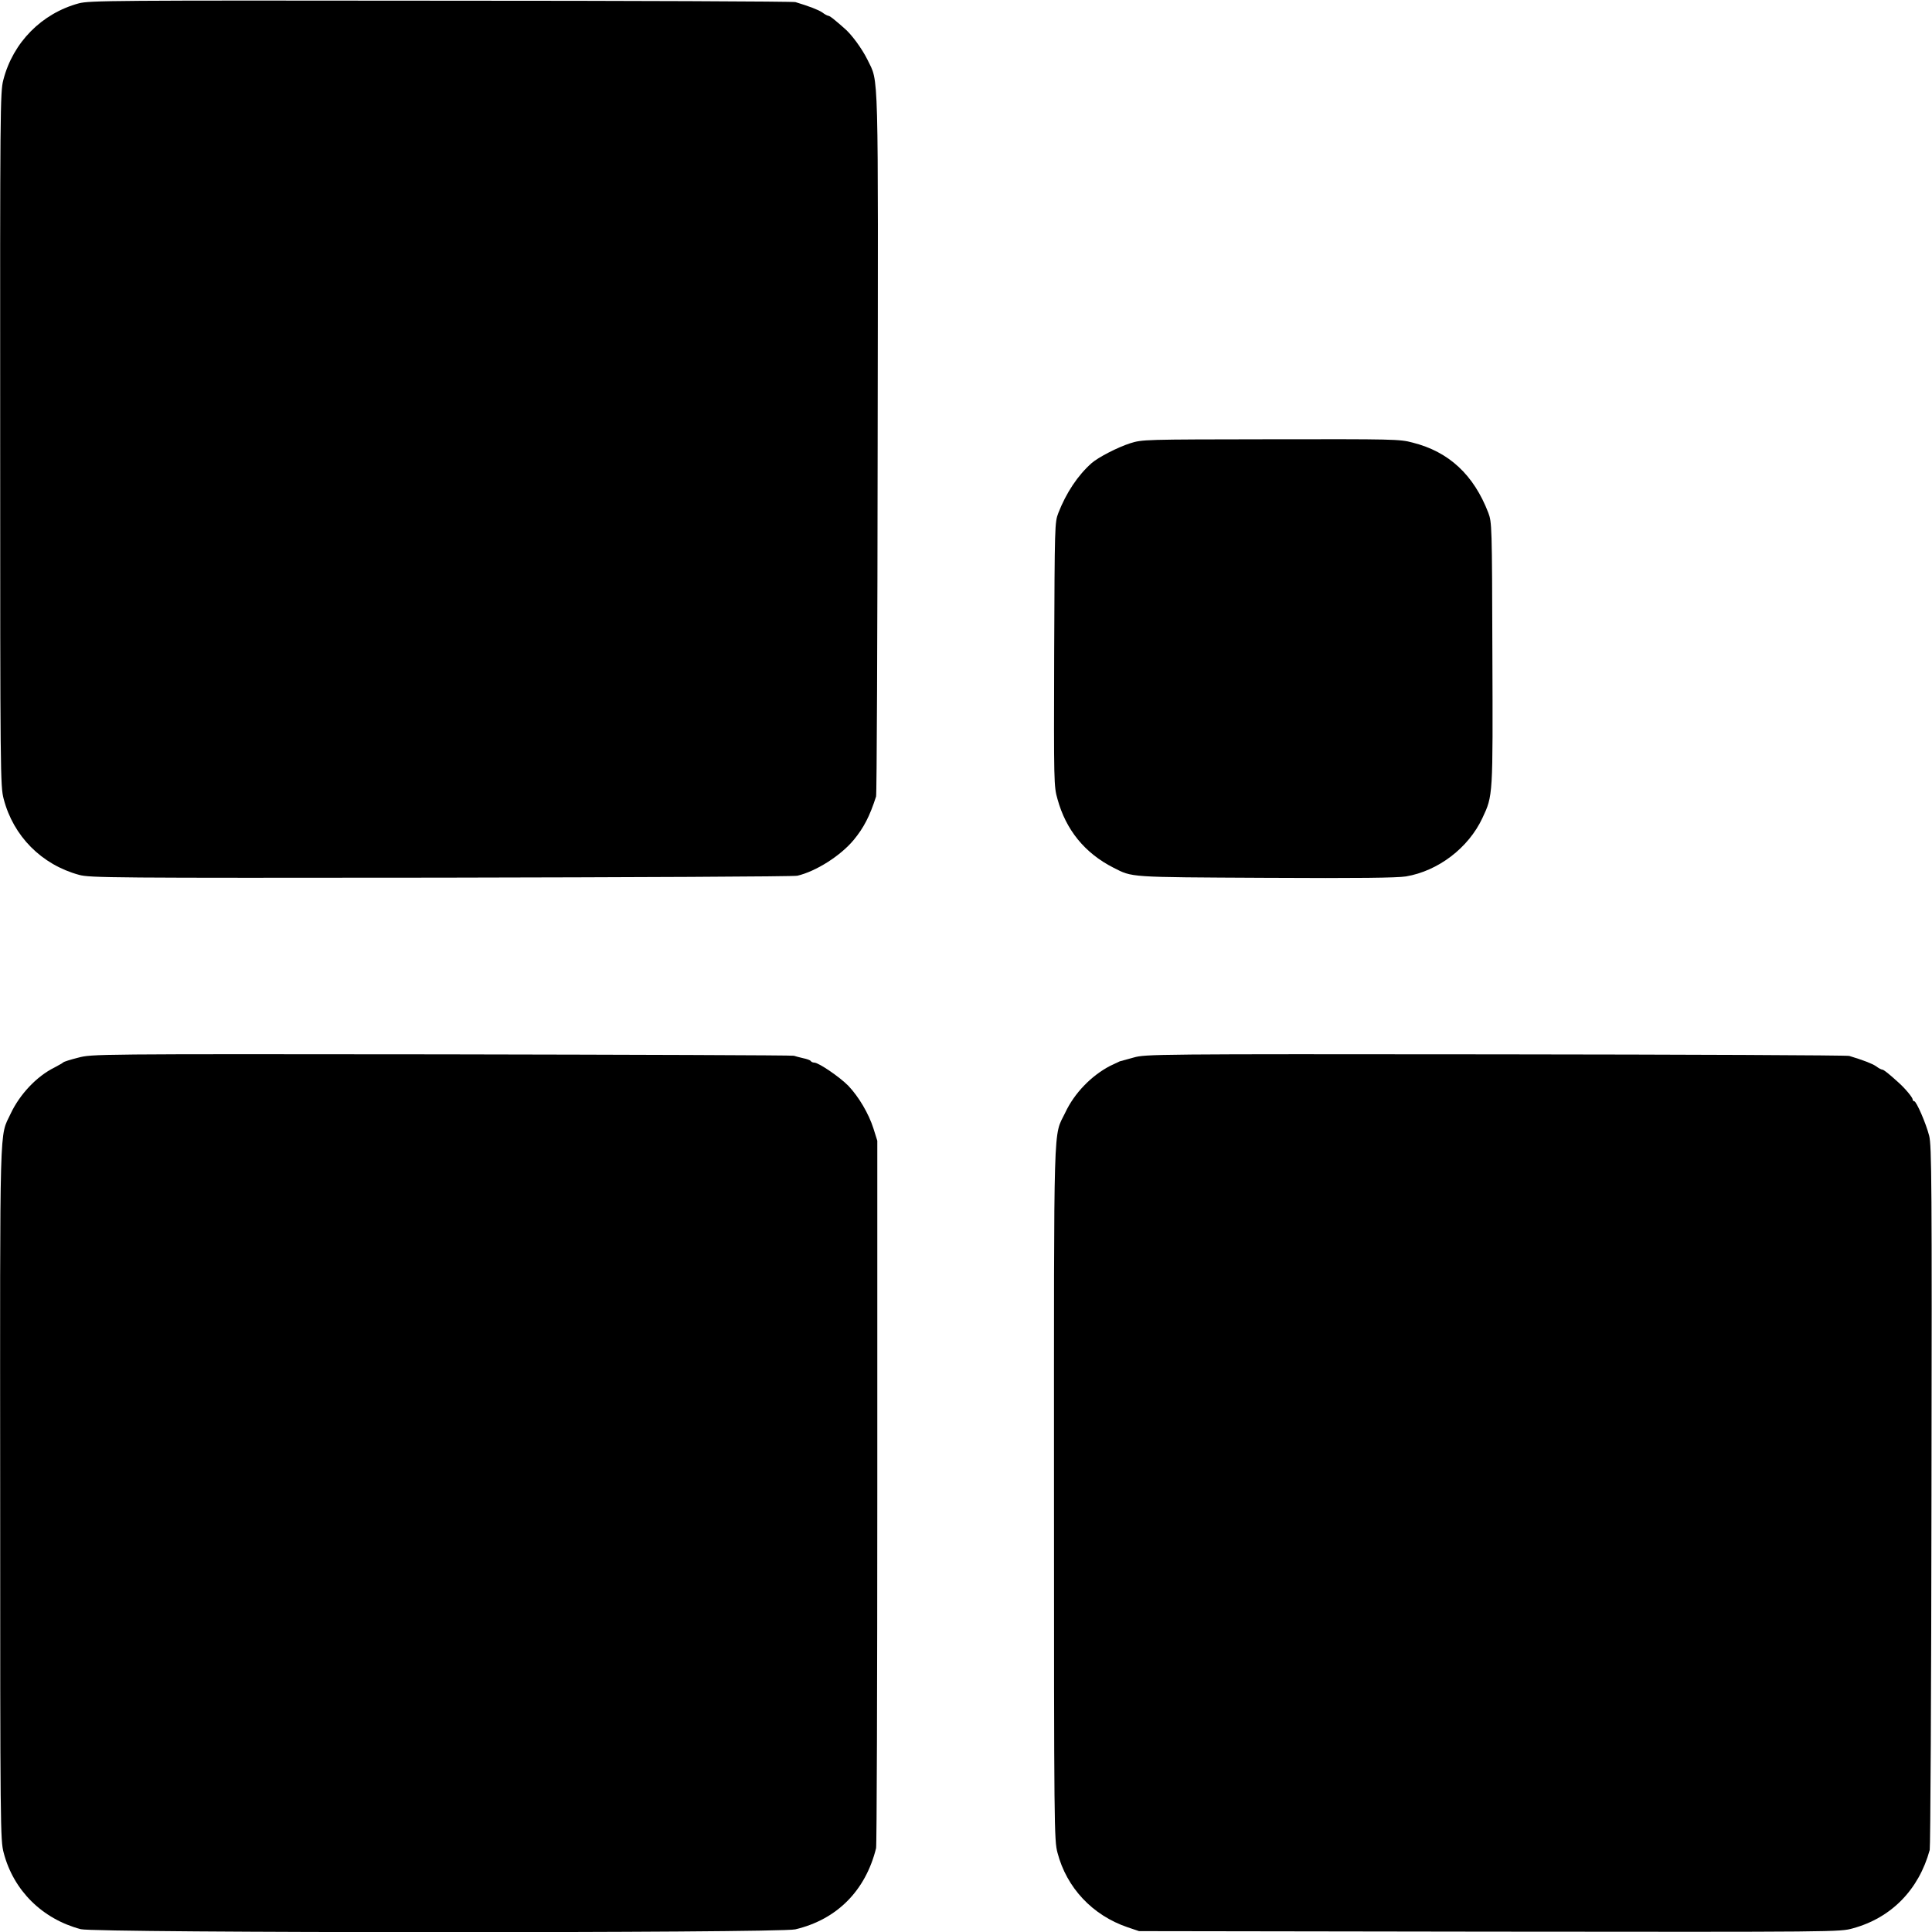
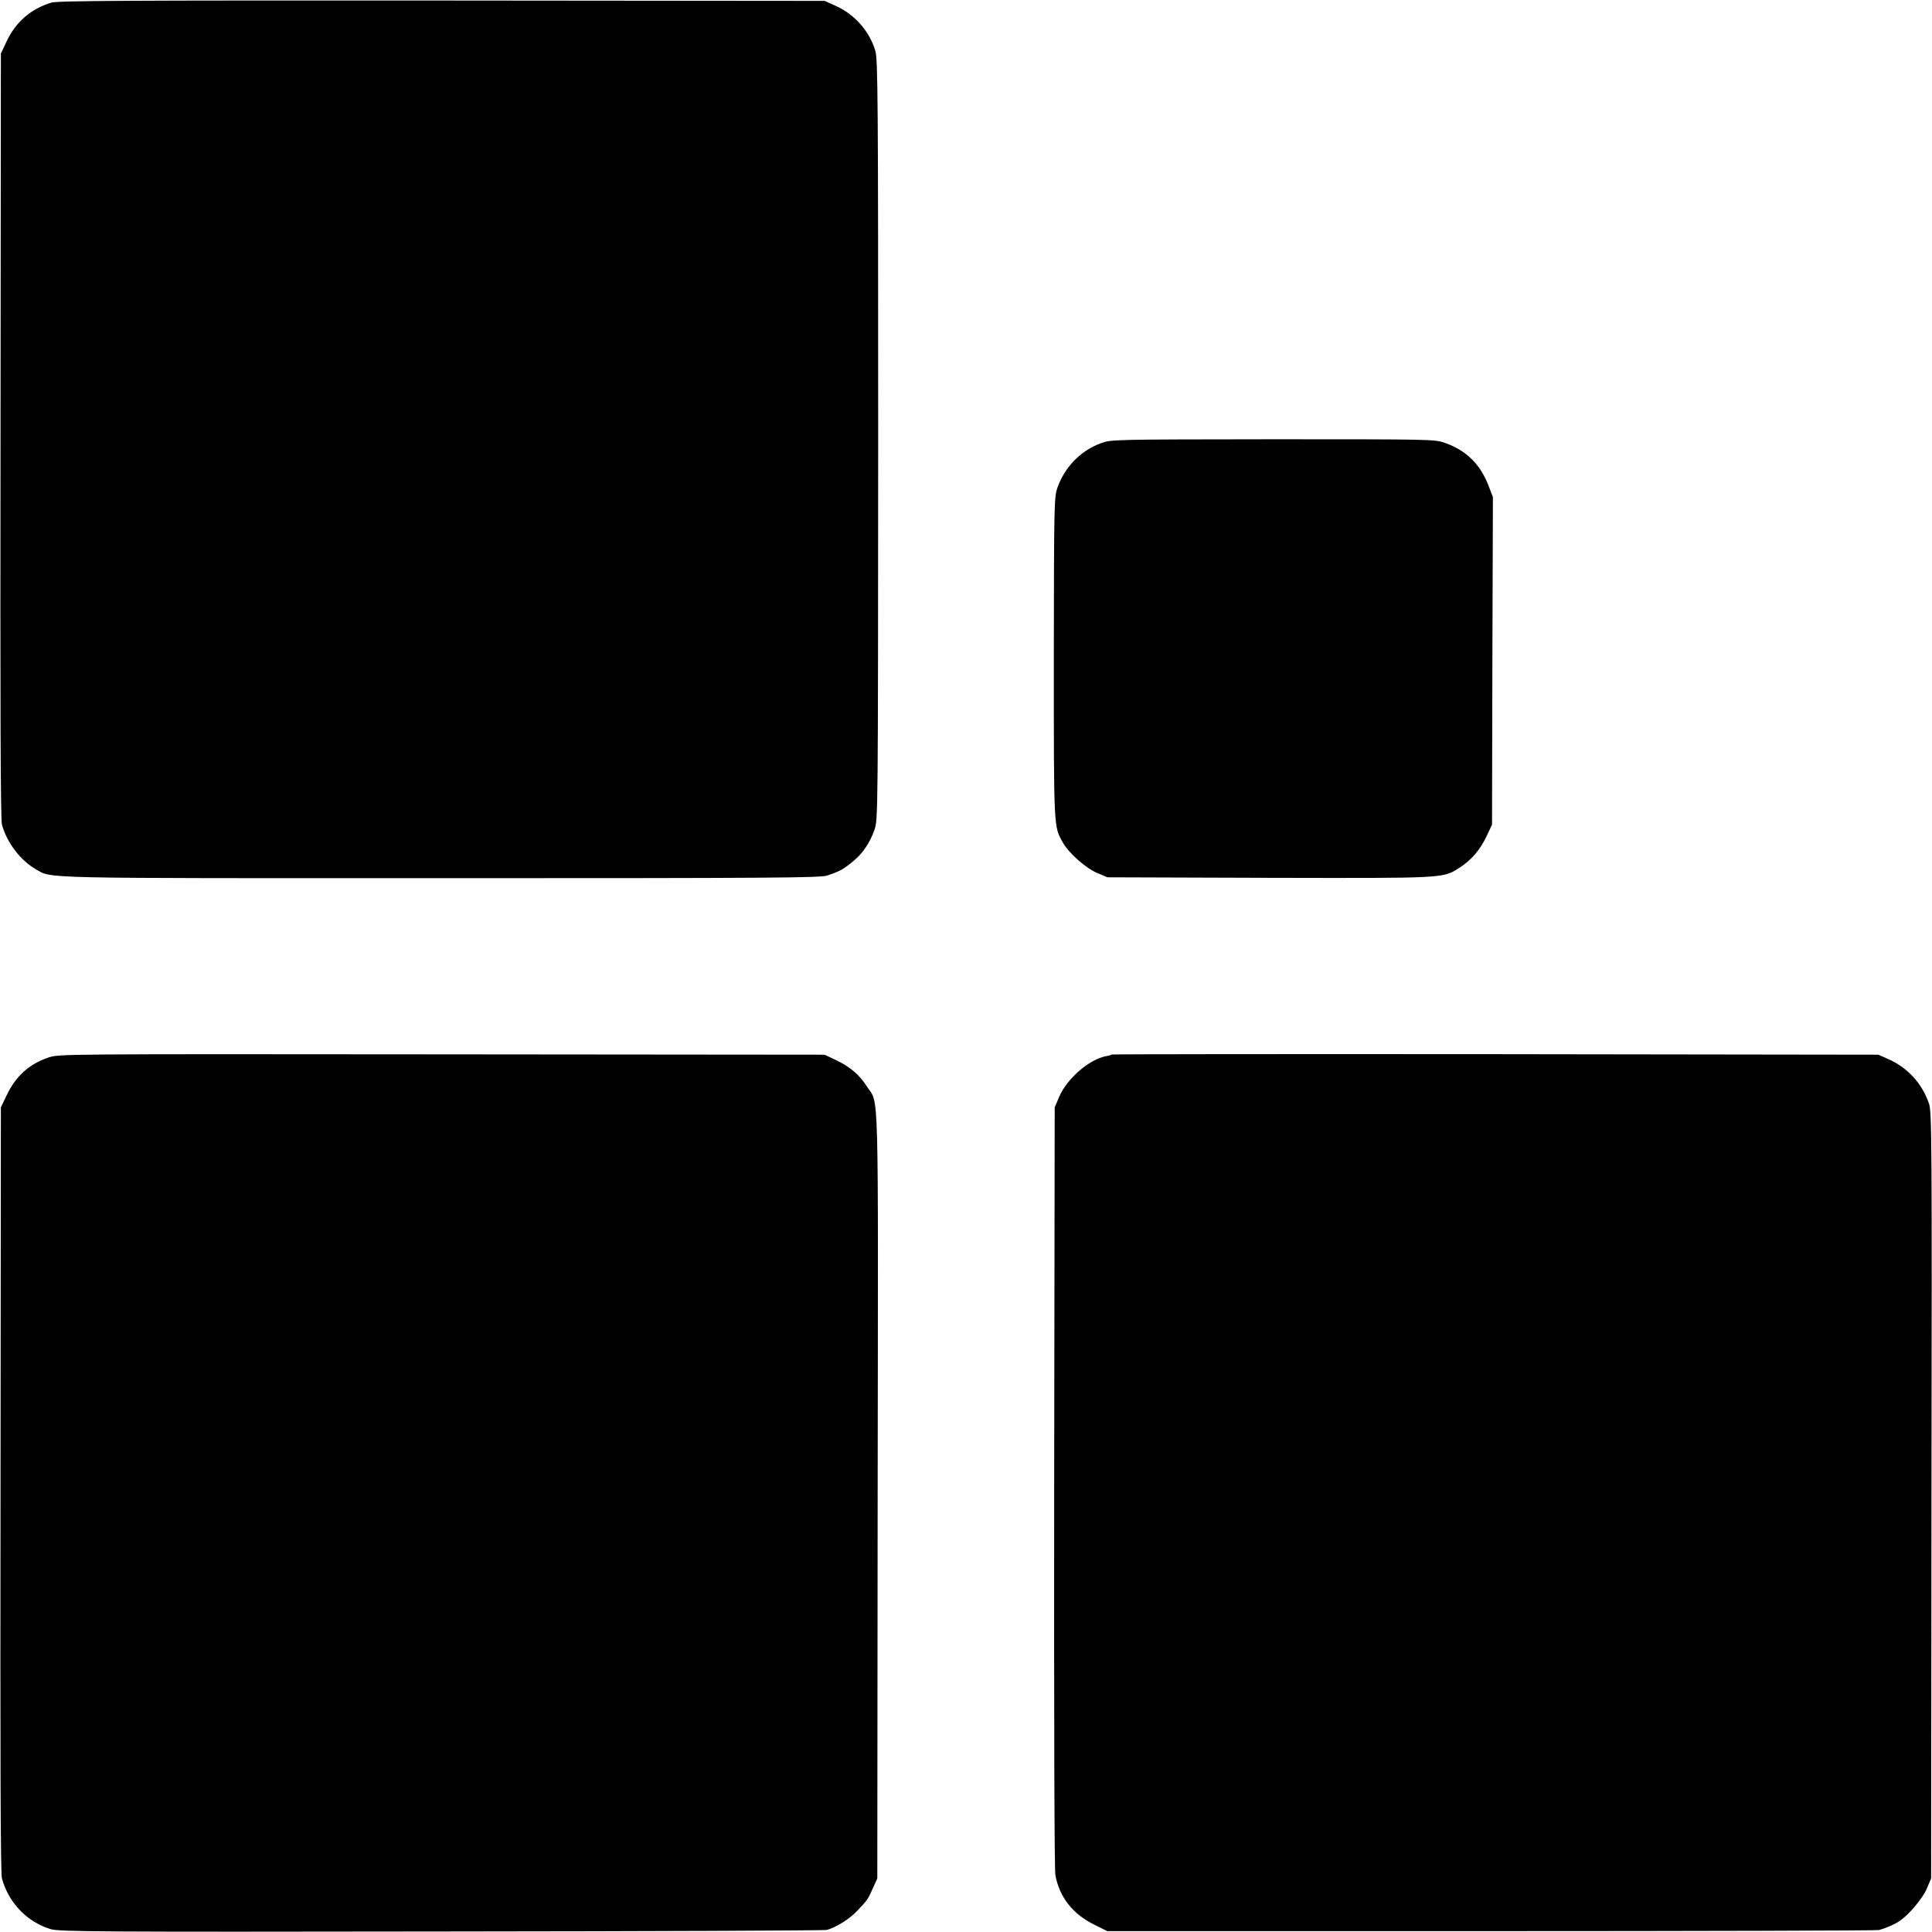
<svg xmlns="http://www.w3.org/2000/svg" version="1.0" width="1100pt" height="1100pt" viewBox="0 0 1100 1100" preserveAspectRatio="xMidYMid meet">
  <g transform="translate(0,1100) scale(0.1,-0.1)" fill="#000000" stroke="none">
-     <path d="M449 10981 c-211 -57 -375 -222 -430 -436 -18 -67 -19 -164 -18 -2045 0 -1921 1 -1977 20 -2049 55 -212 216 -374 429 -432 61 -17 179 -18 2060 -16 1097 2 2011 6 2030 11 106 25 245 113 320 203 58 70 92 136 128 248 4 11 8 916 9 2010 3 2191 7 2049 -58 2185 -31 63 -93 148 -134 181 -11 10 -33 29 -50 43 -16 14 -34 26 -38 26 -5 0 -21 8 -35 19 -24 16 -74 35 -153 59 -13 4 -922 8 -2019 8 -1874 2 -1999 1 -2061 -15z" />
-     <path d="M6434 8476 c-71 -23 -180 -79 -219 -113 -79 -70 -145 -170 -189 -283 -21 -54 -21 -68 -24 -805 -2 -732 -2 -752 19 -825 48 -175 155 -307 318 -390 111 -56 77 -54 866 -58 533 -3 749 0 800 8 184 31 356 163 435 332 61 130 60 121 57 938 -2 731 -3 746 -23 800 -83 216 -224 348 -431 400 -74 20 -109 20 -808 19 -727 -1 -730 -1 -801 -23z" />
-     <path d="M445 4978 c-44 -11 -82 -23 -85 -27 -3 -3 -25 -16 -50 -29 -101 -50 -197 -152 -249 -262 -65 -140 -61 13 -60 -2160 0 -1921 1 -1977 20 -2049 56 -215 220 -377 439 -435 84 -22 3974 -23 4068 -1 237 56 400 220 460 462 4 15 7 928 7 2028 l0 2000 -22 70 c-27 85 -84 181 -143 243 -49 50 -169 132 -194 132 -8 0 -17 4 -20 9 -3 5 -23 12 -43 16 -21 5 -45 11 -53 14 -8 3 -910 6 -2005 8 -1982 2 -1990 2 -2070 -19z" />
-     <path d="M6455 4979 c-38 -10 -74 -20 -80 -22 -5 -2 -30 -14 -55 -26 -107 -56 -203 -155 -255 -266 -69 -143 -64 15 -64 -2165 0 -1921 1 -1977 20 -2049 52 -199 199 -356 399 -424 l65 -22 1995 -3 c1992 -2 1995 -2 2070 19 219 60 375 220 437 446 4 15 9 923 10 2016 3 1781 1 1995 -13 2050 -18 71 -73 197 -85 197 -5 0 -9 5 -9 10 0 11 -41 61 -80 96 -55 50 -85 74 -93 74 -5 0 -21 8 -35 19 -24 16 -74 35 -153 59 -13 4 -919 8 -2014 9 -1946 2 -1992 1 -2060 -18z" />
+     <path d="M292 10985 c-117 -36 -202 -110 -254 -220 l-33 -70 -2 -2175 c-2 -1558 0 -2186 8 -2215 28 -102 106 -205 193 -254 95 -54 -22 -51 2306 -51 1892 0 2160 2 2200 15 75 26 92 35 153 86 51 43 91 103 116 175 20 59 20 73 21 2220 0 1949 -2 2166 -16 2214 -34 114 -119 210 -231 259 l-58 26 -2180 2 c-1801 1 -2187 -1 -2223 -12z" />
+     <path d="M6267 8476 c-115 -42 -206 -137 -247 -254 -18 -55 -19 -91 -20 -968 0 -982 -1 -958 52 -1052 34 -60 129 -144 194 -172 l59 -25 919 -3 c1013 -2 990 -4 1088 59 65 42 115 100 152 178 l31 66 2 932 3 933 -22 57 c-47 128 -129 209 -253 252 -59 20 -78 20 -980 20 -916 -1 -920 -1 -978 -23z" />
+     <path d="M276 4979 c-112 -38 -187 -107 -239 -217 l-32 -67 -2 -2175 c-2 -1548 0 -2187 8 -2215 38 -139 144 -249 279 -289 49 -14 260 -16 2224 -13 1194 1 2182 5 2195 9 54 16 129 63 171 108 59 62 62 66 90 130 l25 55 2 2181 c3 2420 9 2218 -62 2329 -42 66 -95 111 -175 149 l-65 31 -2180 2 c-2170 2 -2180 2 -2239 -18z" />
+     <path d="M6329 4996 c-2 -3 -16 -7 -30 -9 -98 -18 -224 -128 -269 -233 l-25 -59 -3 -2160 c-1 -1369 1 -2178 7 -2212 23 -124 99 -221 219 -280 l76 -38 2180 0 c1200 0 2195 3 2212 6 32 7 98 35 123 54 53 37 129 129 151 181 l25 59 2 2181 c3 2007 2 2184 -14 2230 -38 113 -121 205 -230 253 l-58 26 -2181 3 c-1199 1 -2183 0 -2185 -2z" />
  </g>
</svg>
